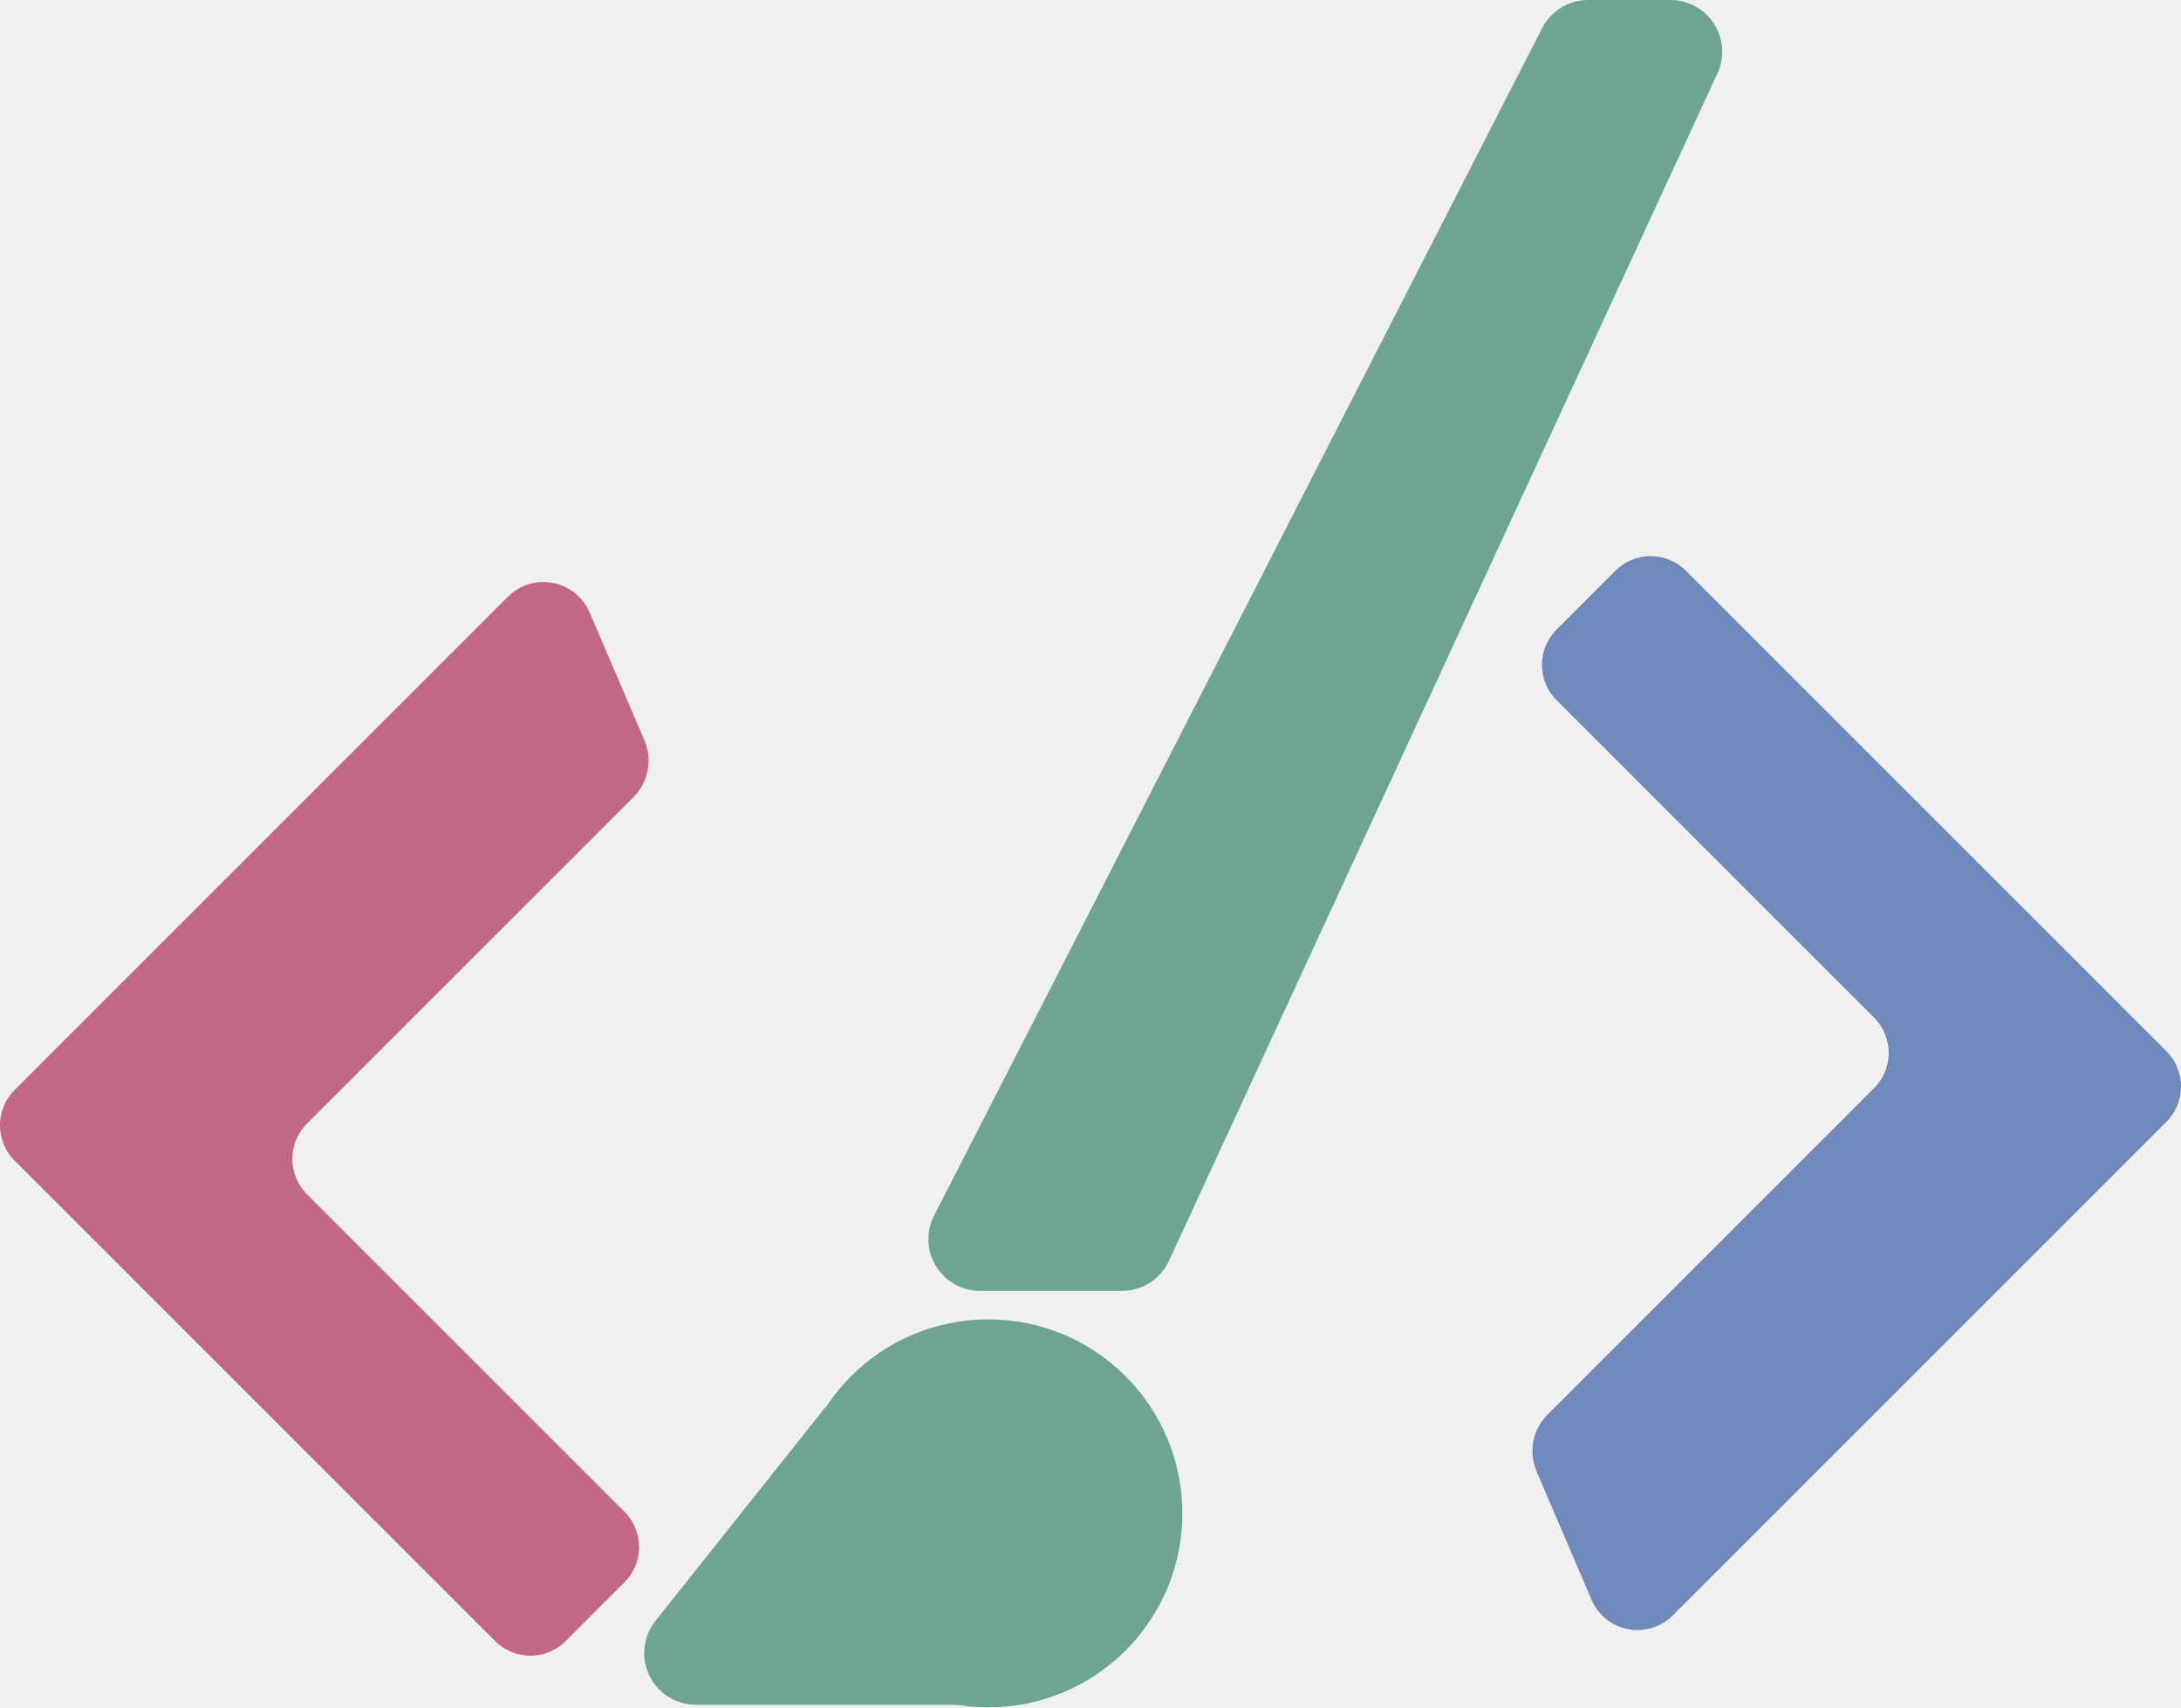
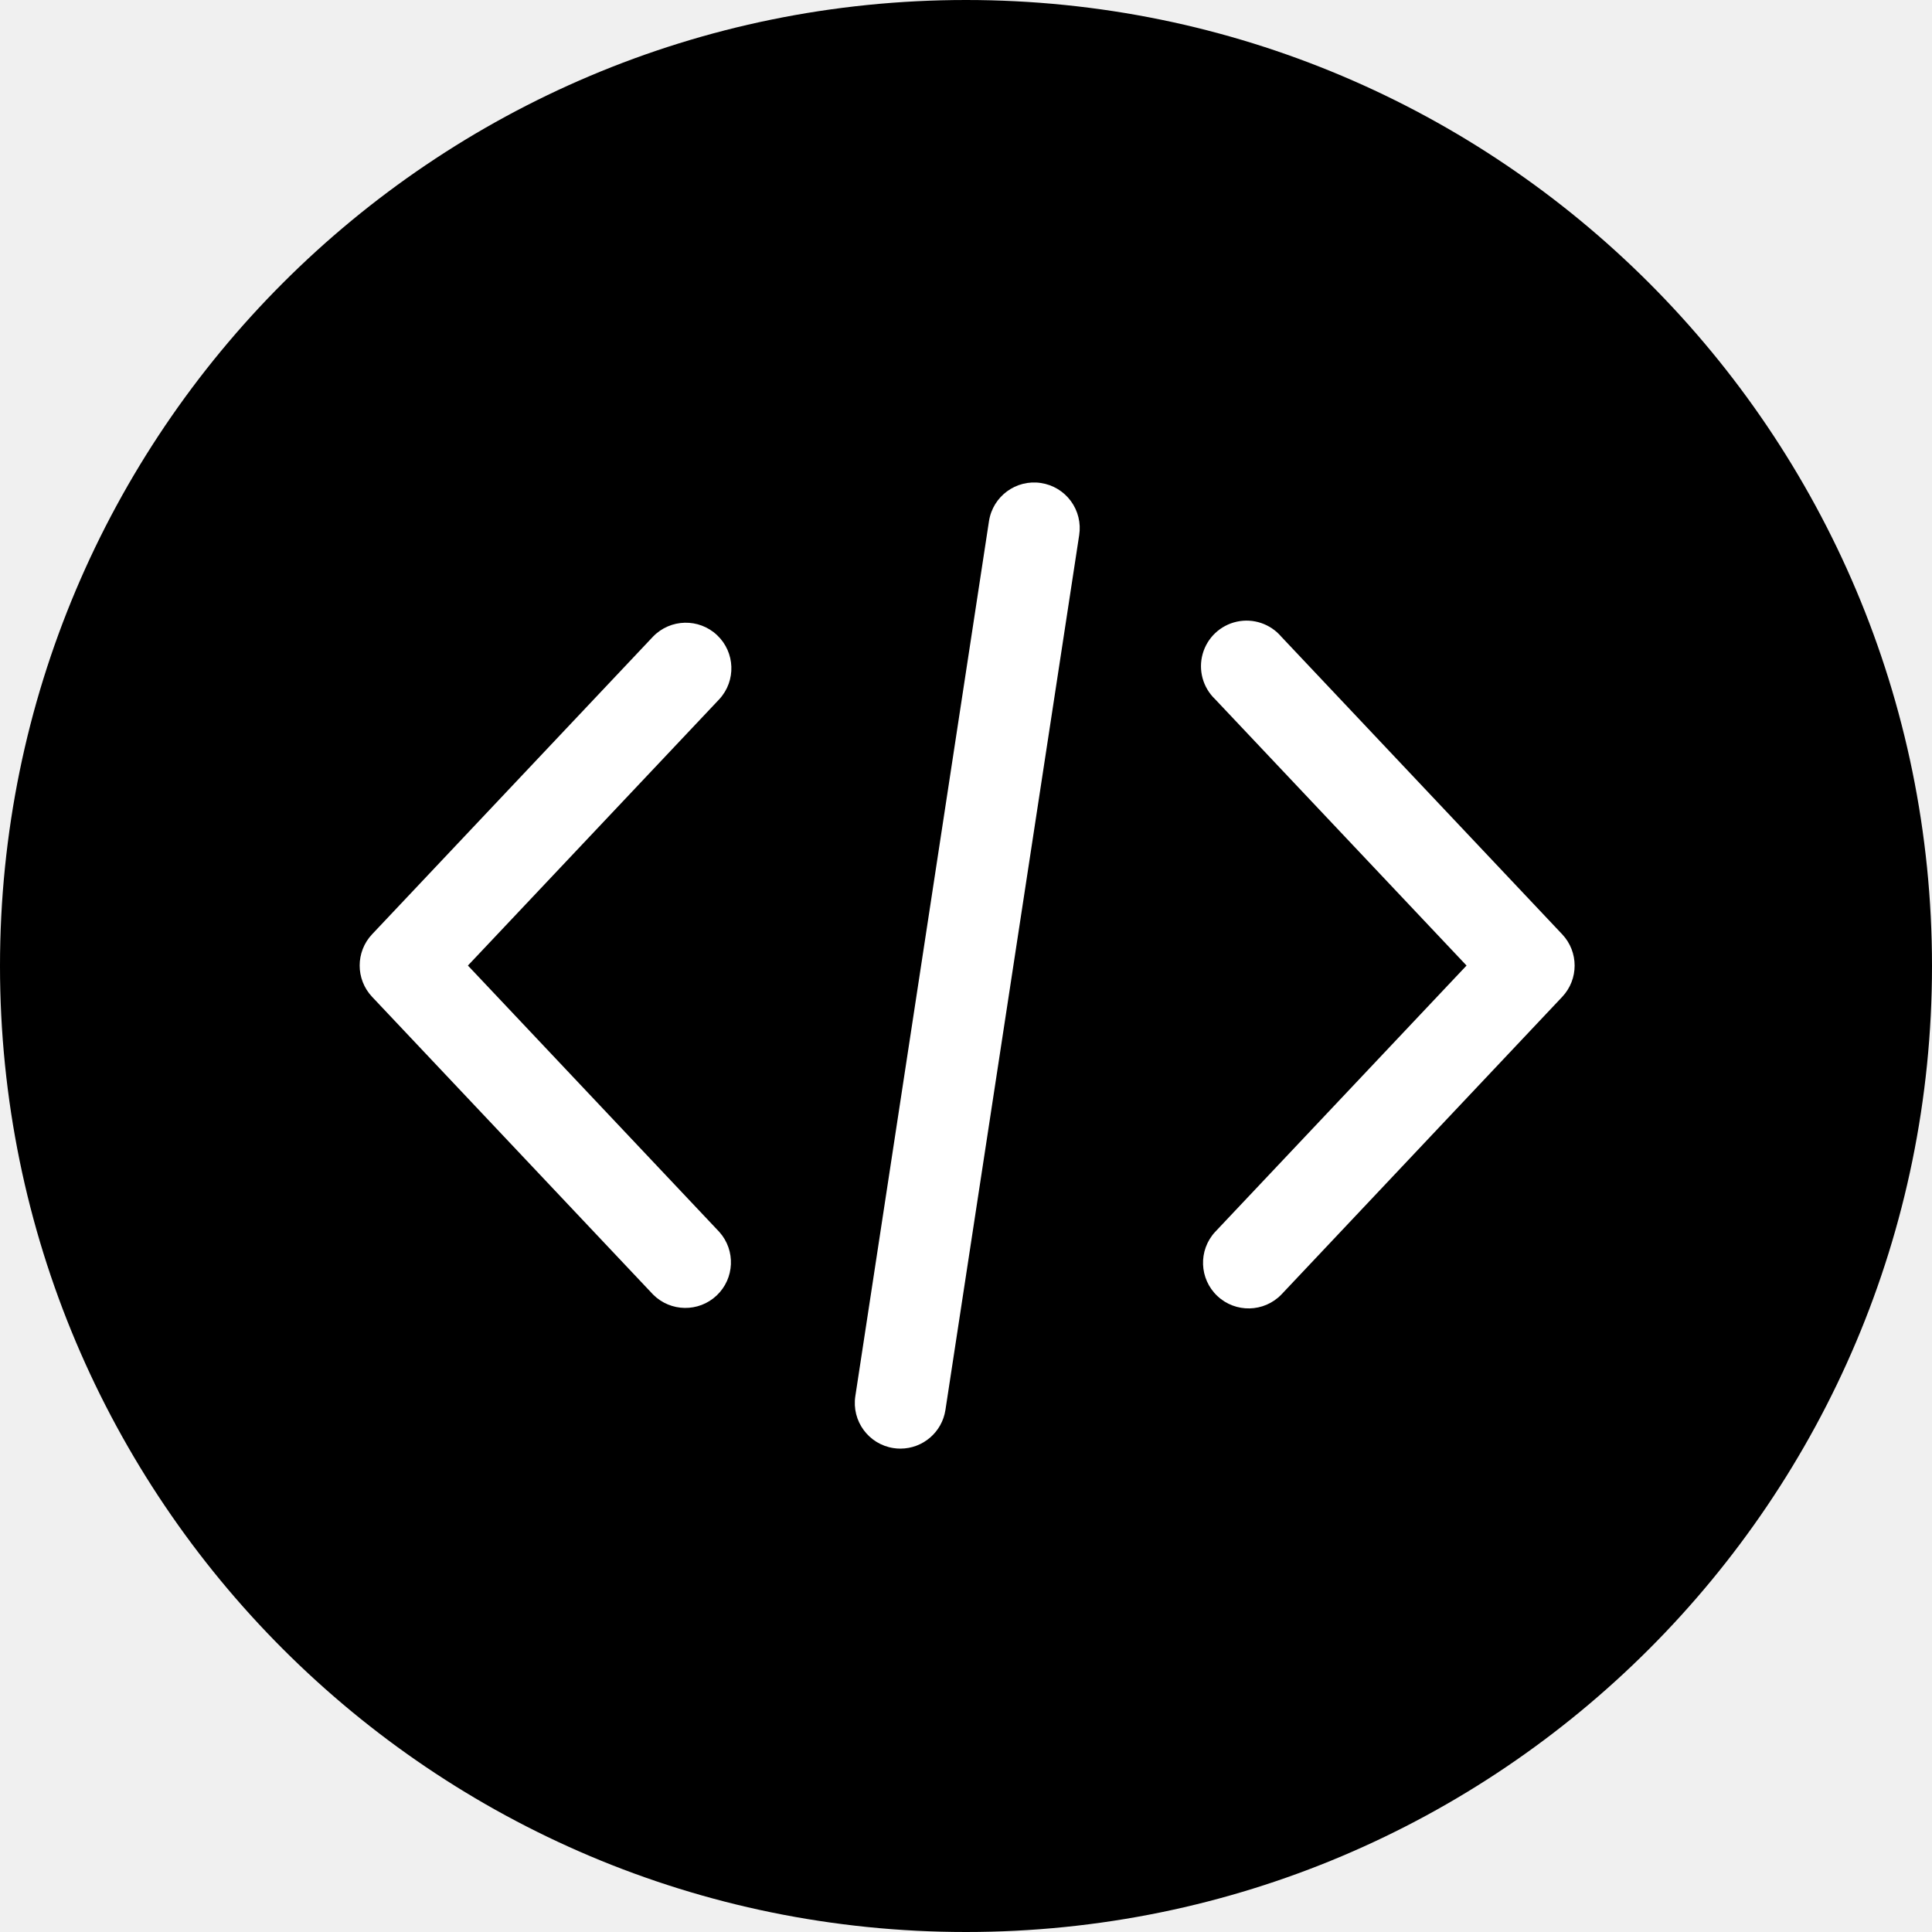
- <svg xmlns="http://www.w3.org/2000/svg" width="84.3" height="66" viewBox="0 0 84.3 66">
+ <svg xmlns="http://www.w3.org/2000/svg" width="512" height="512" viewBox="0 0 512 512">
  <defs>
-     <style>.a{fill:#c36788;}.b{fill:#6da592;}.c{fill:#6f89bb;}</style>
+     <style>.a{fill:#fff;}</style>
  </defs>
-   <path class="a" d="M19.6,23.1l-19,19a1.93,1.93,0,0,0,0,2.8L19.1,63.4a1.93,1.93,0,0,0,2.8,0l2.2-2.2a1.93,1.93,0,0,0,0-2.8L11.9,46.2a1.93,1.93,0,0,1,0-2.8L24.5,30.8a2,2,0,0,0,.4-2.2l-2.1-4.9A1.94,1.94,0,0,0,19.6,23.1Z" />
-   <path class="b" d="M37.8,49.9h5.6a2,2,0,0,0,1.8-1.2L66.4,2.8A2,2,0,0,0,64.6,0H61.4a2,2,0,0,0-1.8,1.1L36.1,47A2,2,0,0,0,37.8,49.9Z" />
-   <path class="c" d="M64.7,62.4l19-19a1.93,1.93,0,0,0,0-2.8L65.2,22.1a1.93,1.93,0,0,0-2.8,0l-2.2,2.2a1.93,1.93,0,0,0,0,2.8L72.4,39.3a1.93,1.93,0,0,1,0,2.8L59.8,54.7a2,2,0,0,0-.4,2.2l2.1,4.9A1.93,1.93,0,0,0,64.7,62.4Z" />
-   <circle class="b" cx="38.2" cy="58.5" r="7.5" />
-   <path class="b" d="M31.9,54.4l-6.6,8.3a2,2,0,0,0,1.6,3.2H38.7Z" />
+   <circle cx="256" cy="256" r="256" />
+   <path class="a" d="M414,247.6l-74.46-78.89A12.08,12.08,0,1,0,322,185.28l66.65,70.6L322,326.49a12.08,12.08,0,0,0,17.57,16.58L414,264.18a12.08,12.08,0,0,0,0-16.58ZM190.64,326.49,124,255.88l66.64-70.6a12.08,12.08,0,0,0-17.57-16.58L98.61,247.59a12.08,12.08,0,0,0,0,16.58l74.47,78.9a12.08,12.08,0,0,0,17.56-16.58ZM275.86,128a12.09,12.09,0,0,0-13.77,10.11L226.67,370a12.08,12.08,0,0,0,10.12,13.76,11.49,11.49,0,0,0,1.84.14,12.08,12.08,0,0,0,11.92-10.25L286,141.78A12.08,12.08,0,0,0,275.86,128Z" />
</svg>
